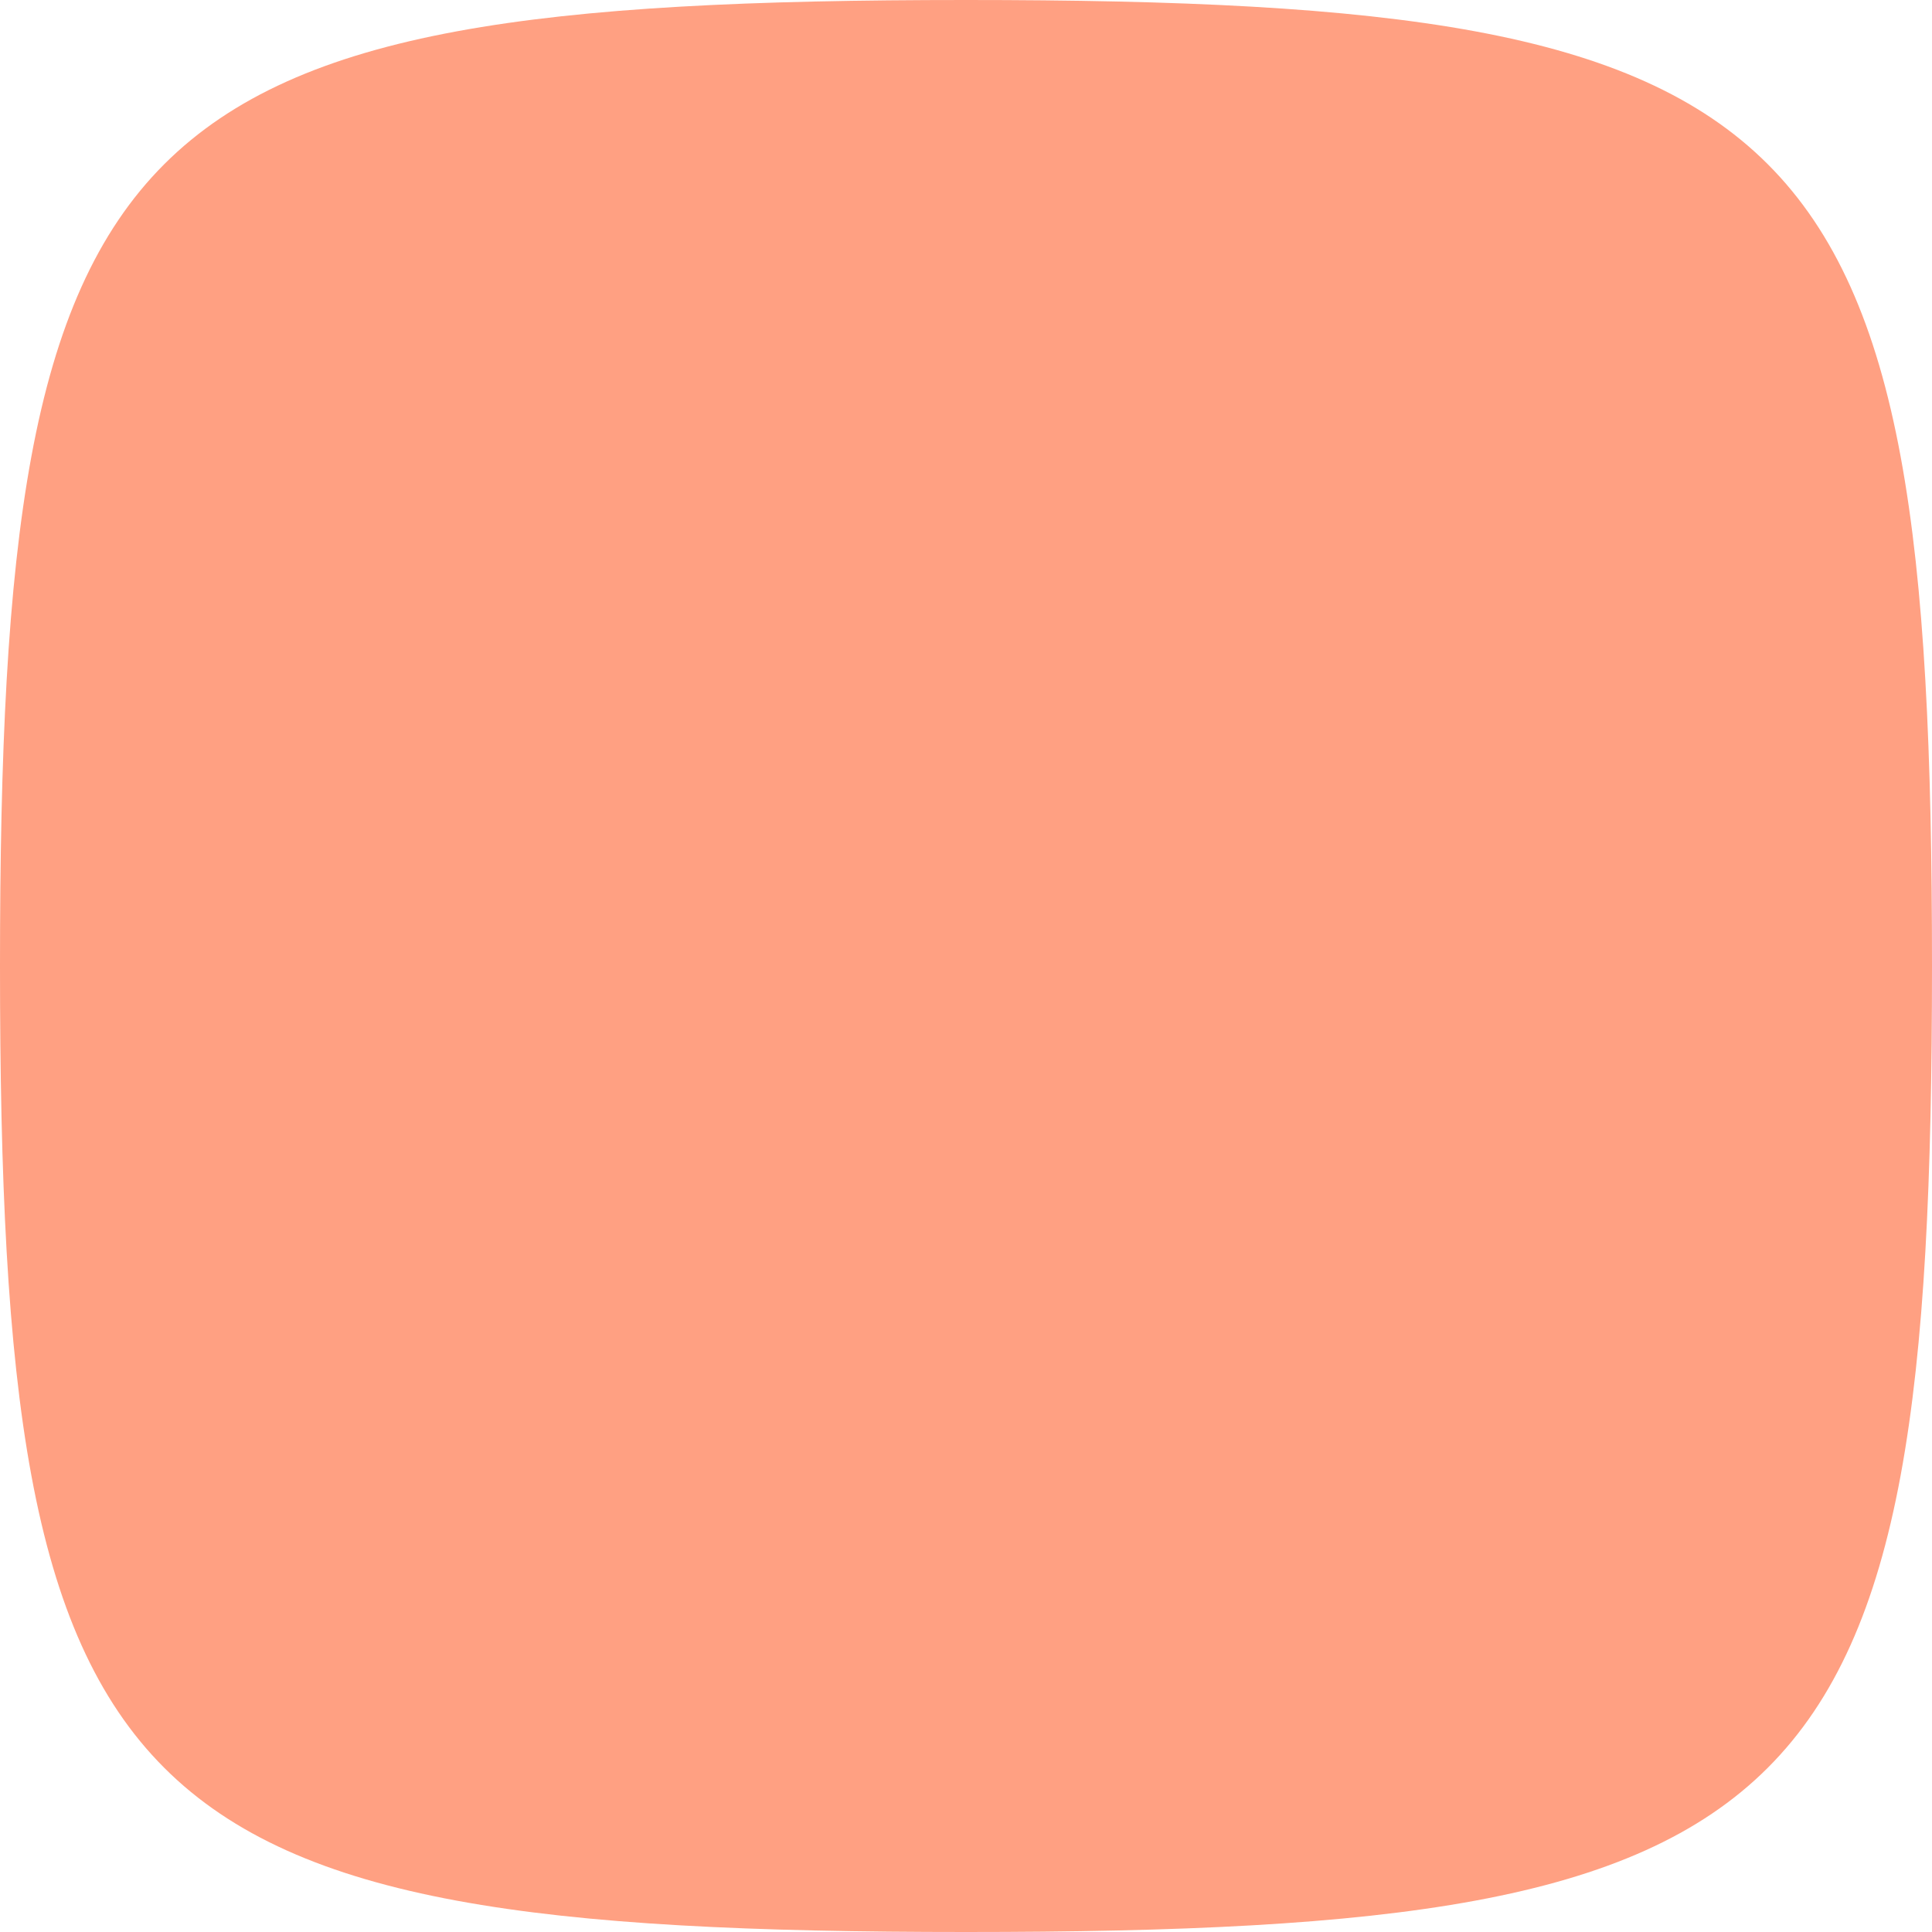
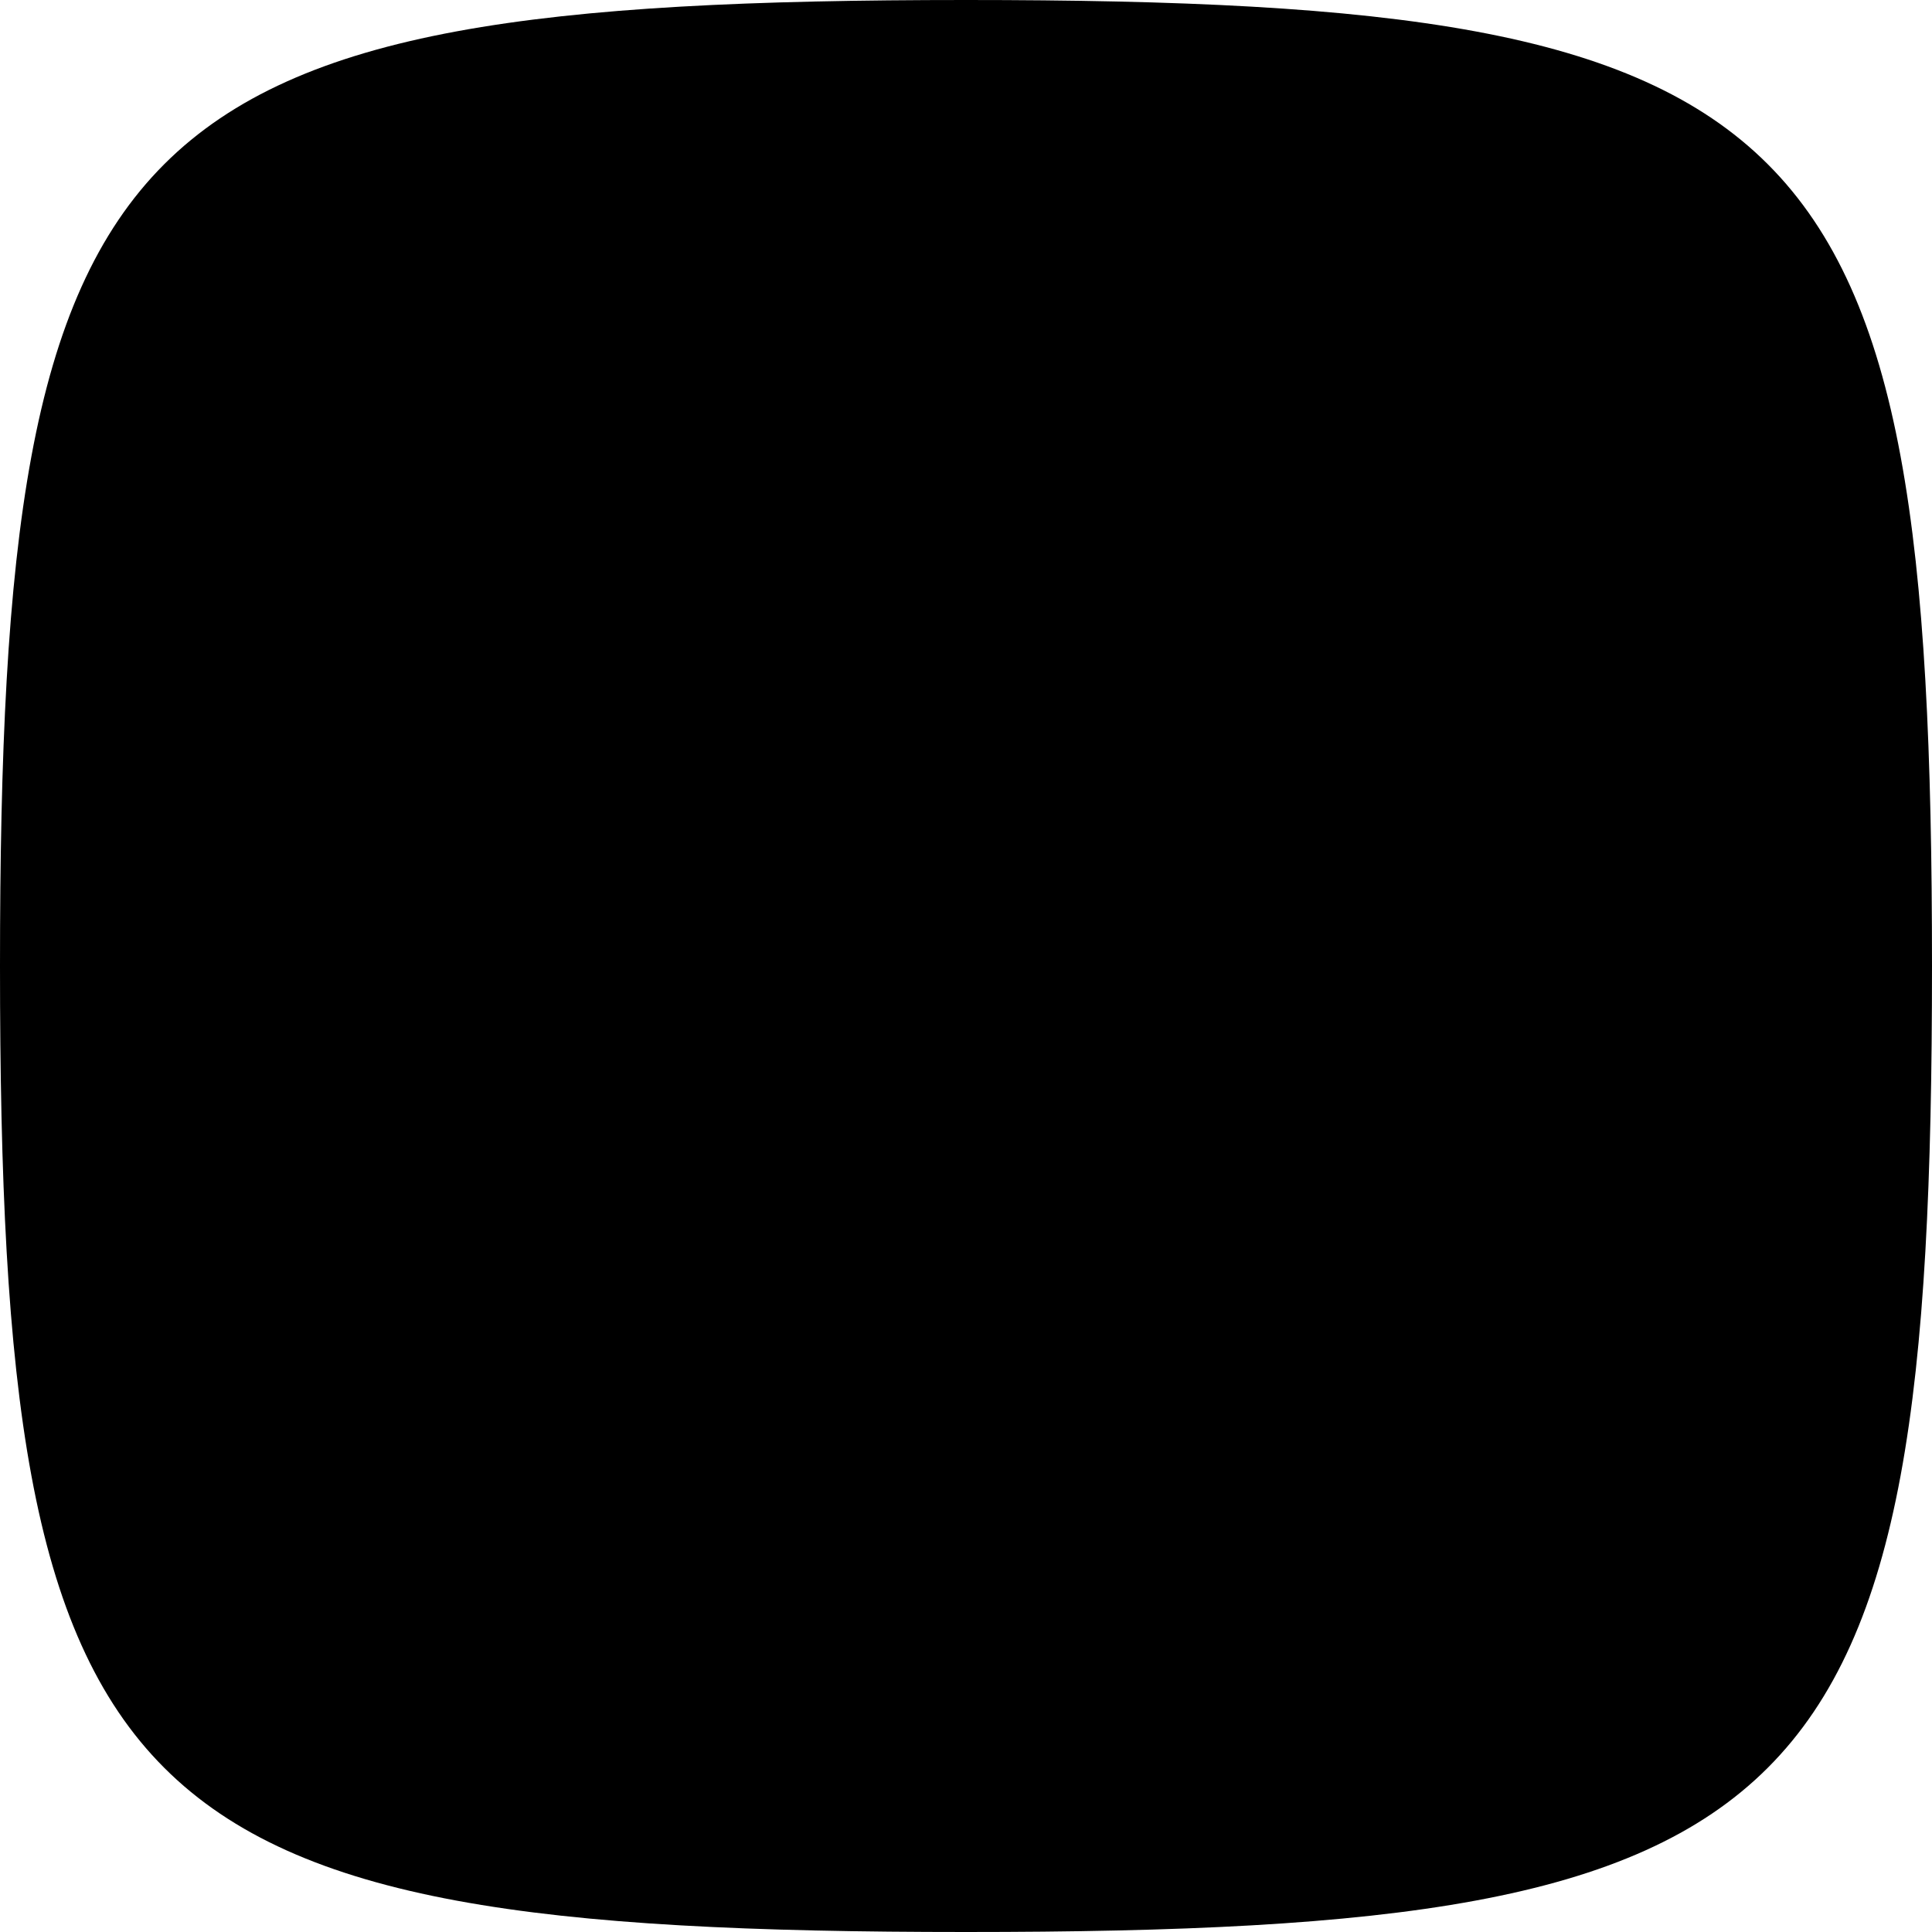
- <svg xmlns="http://www.w3.org/2000/svg" width="150" height="150" viewBox="0 0 150 150" fill="none">
-   <path d="M0 75C0 9 9 0 75 0C141 0 150 9 150 75C150 141 141 150 75 150C9 150 0 141 0 75Z" fill="#FFA082" />
+ <svg xmlns="http://www.w3.org/2000/svg" width="150" height="150" viewBox="0 0 150 150" fill="#000000">
+   <path d="M0 75C0 9 9 0 75 0C141 0 150 9 150 75C150 141 141 150 75 150C9 150 0 141 0 75Z" fill="#000000" />
</svg>
